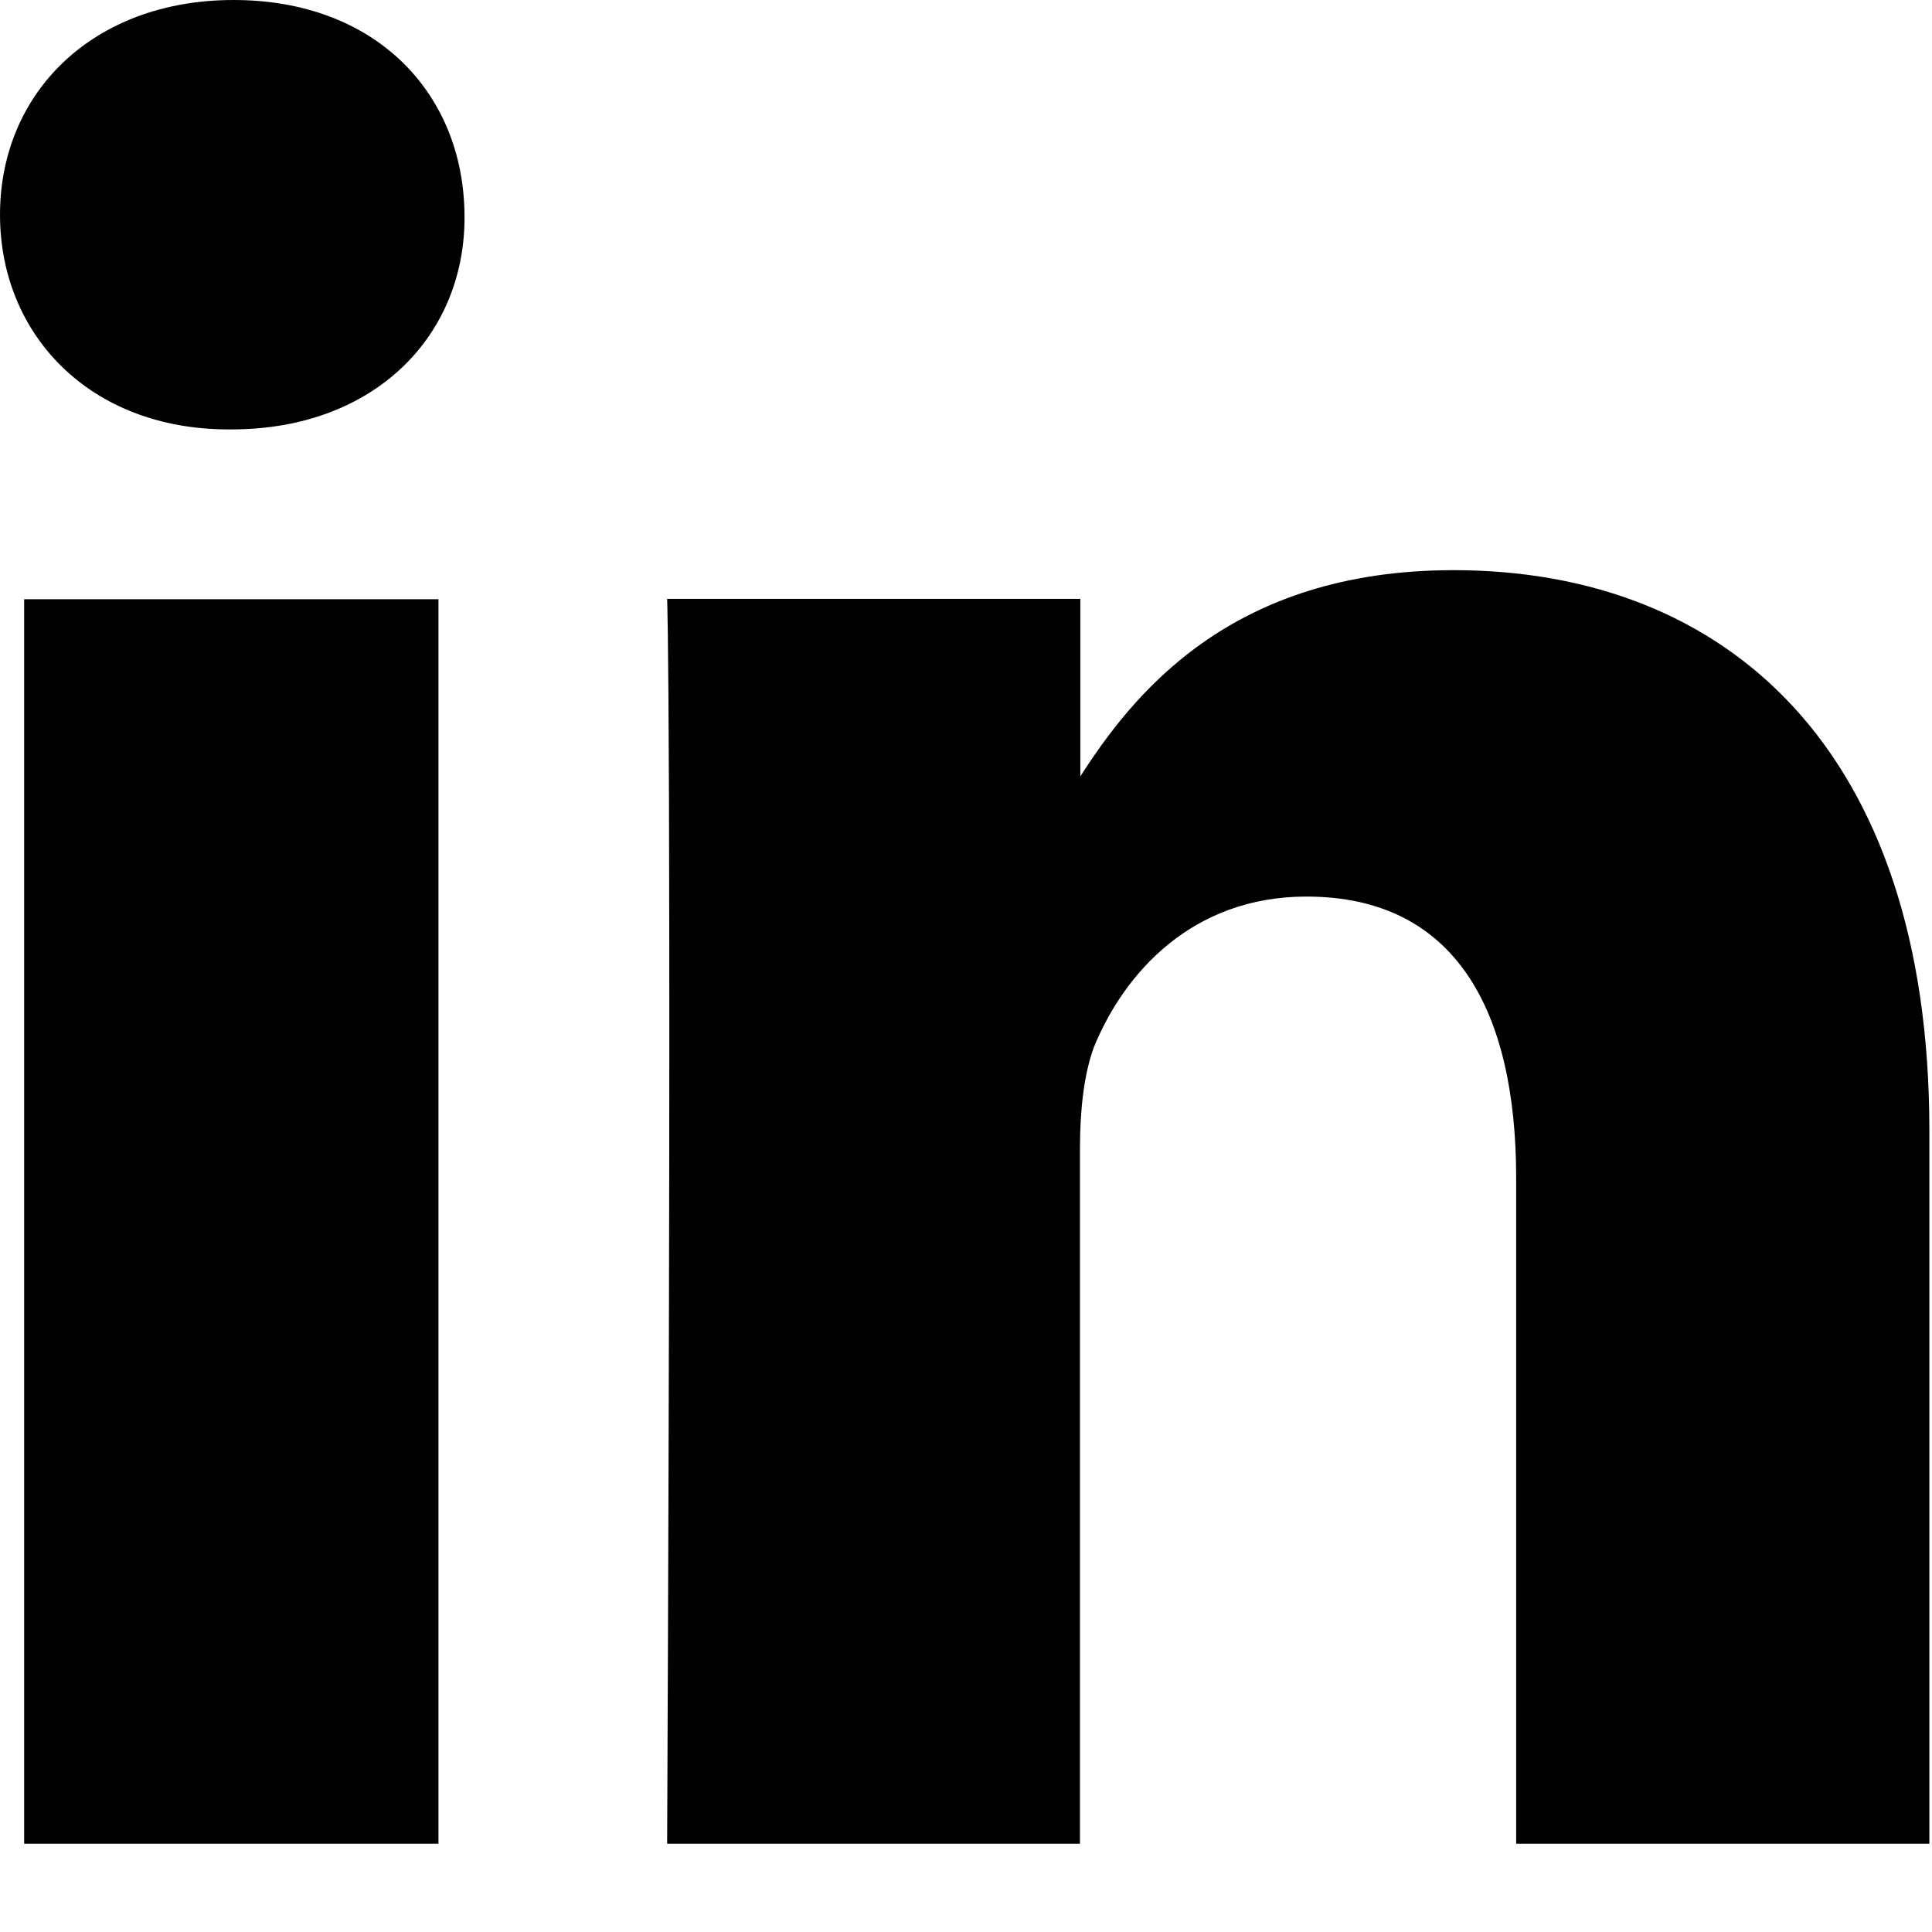
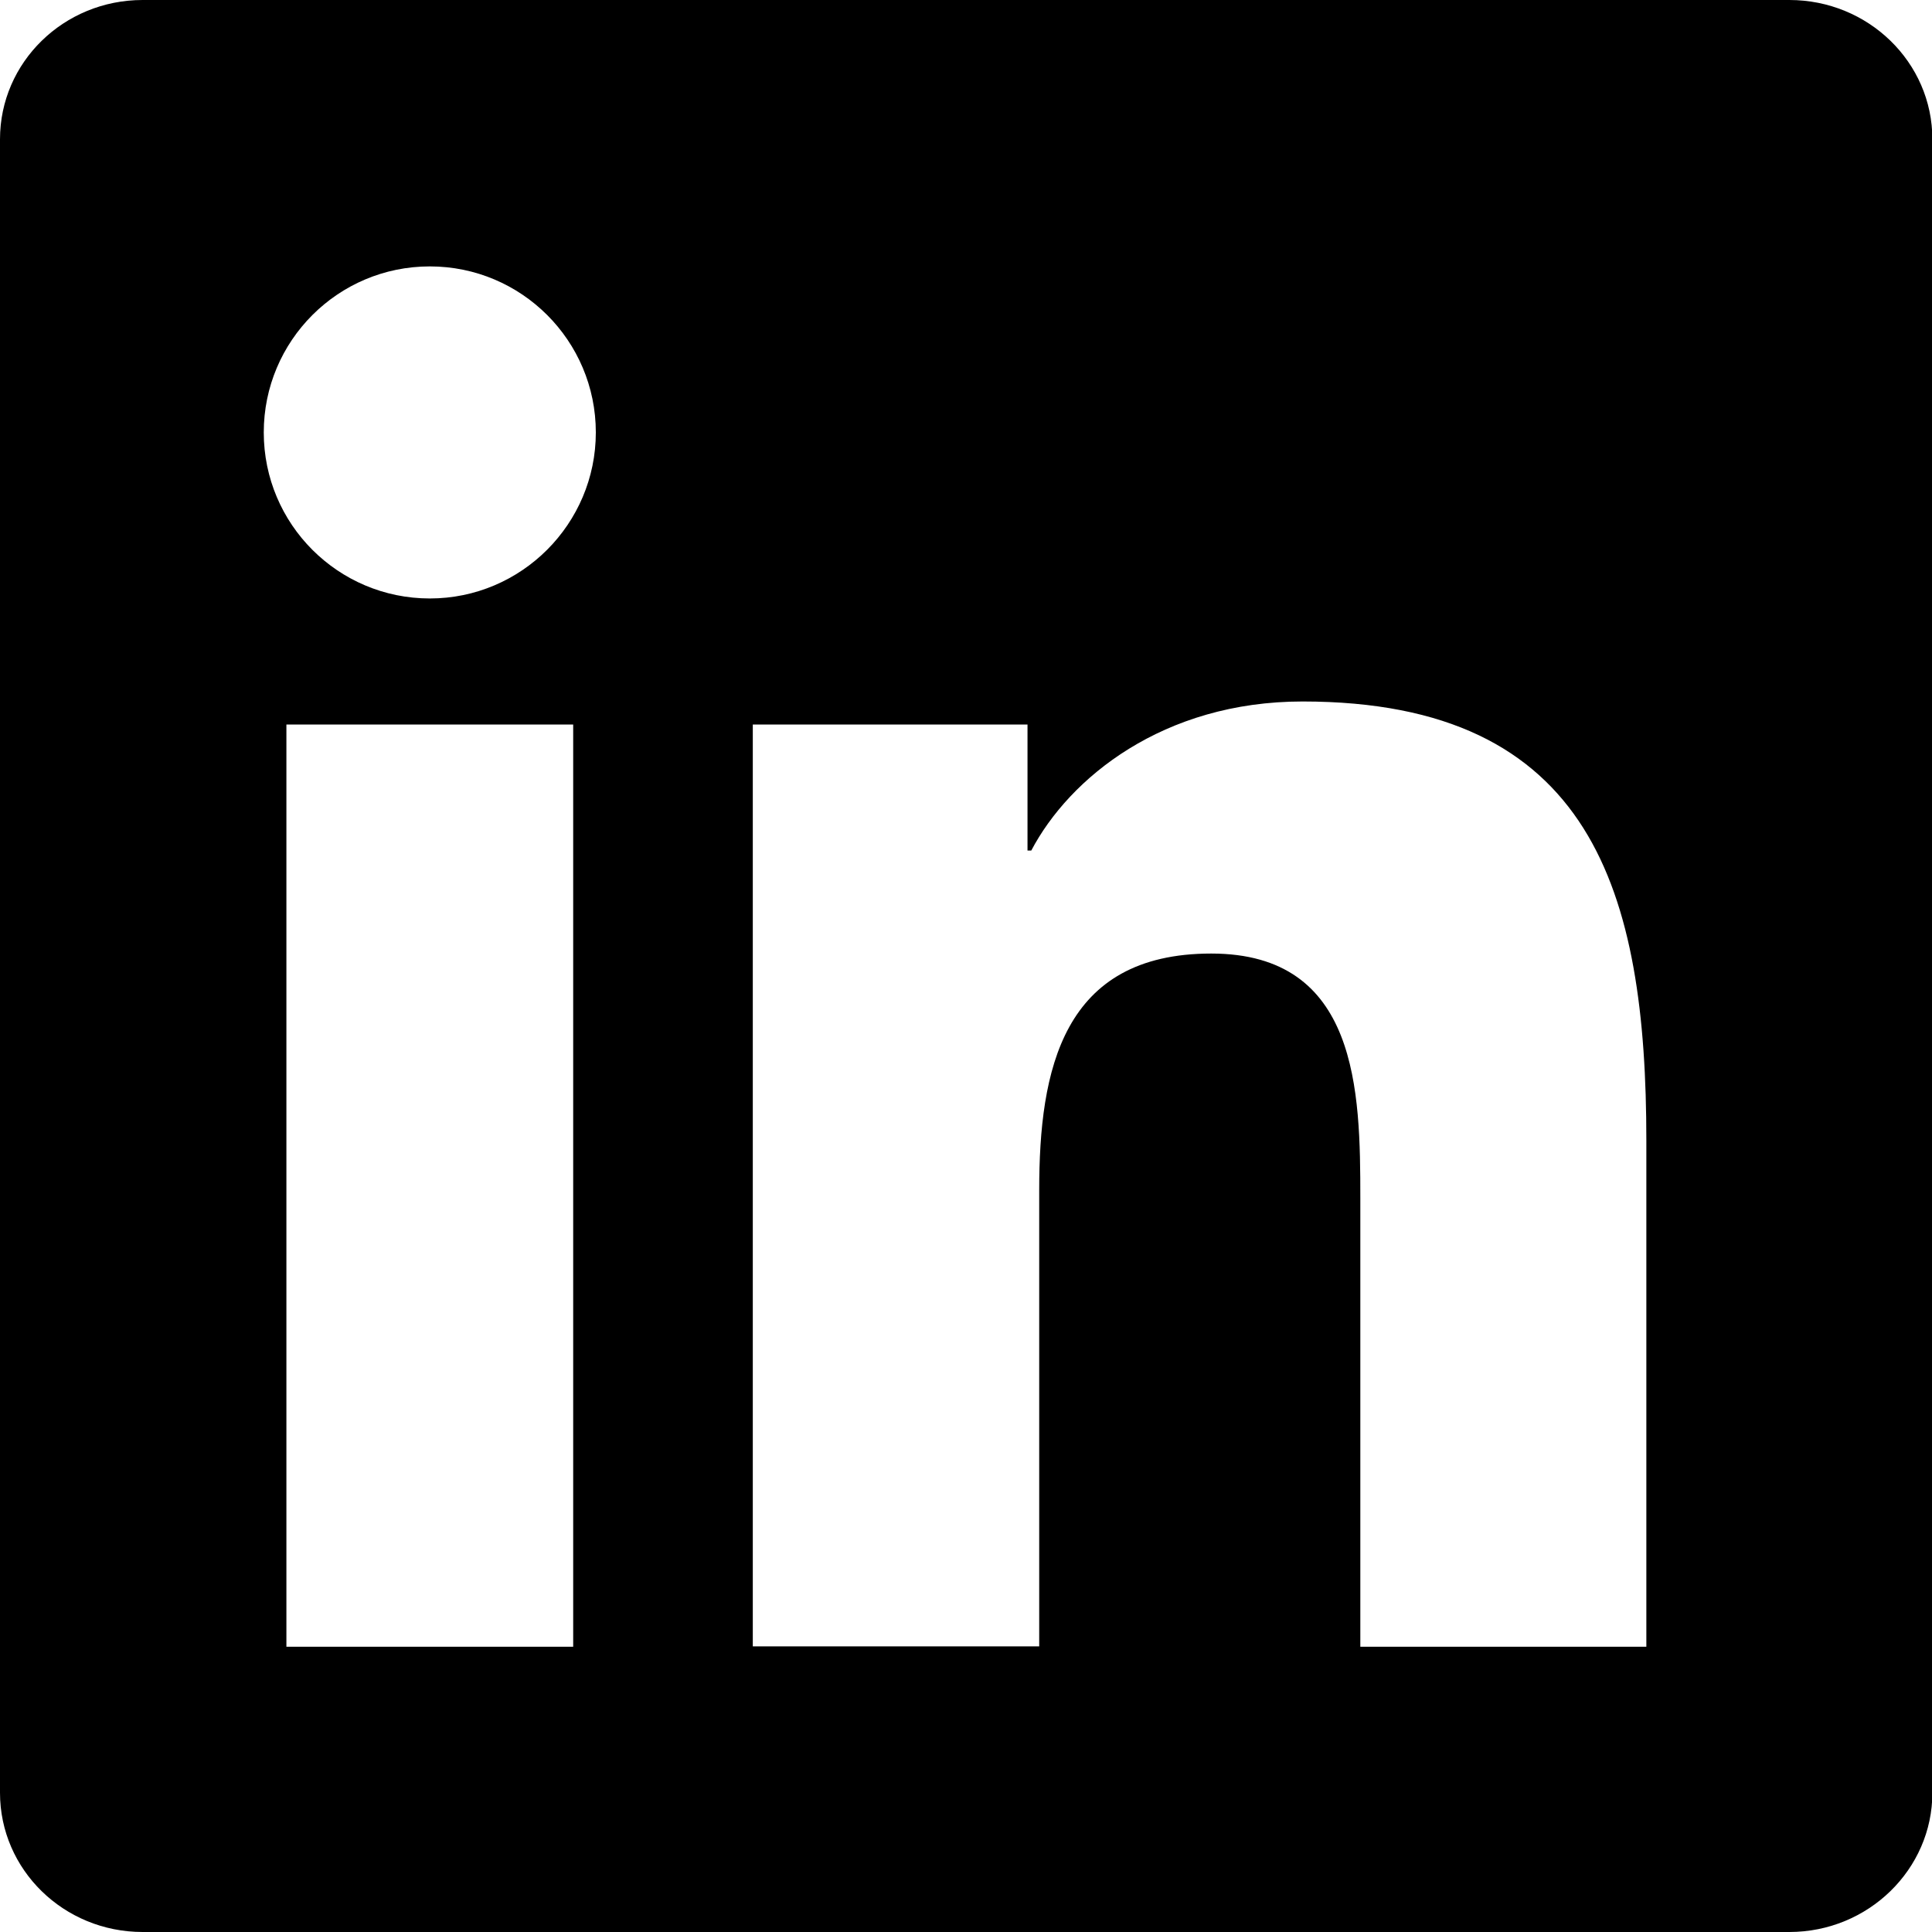
<svg xmlns="http://www.w3.org/2000/svg" version="1.1" id="Layer_1" x="0px" y="0px" viewBox="0 0 512 512" enable-background="new 0 0 512 512" xml:space="preserve">
  <g>
-     <path fill="#010101" d="M61.3,113.8h-0.7C23.7,113.8,0,88.6,0,56.9C0,24.6,24.6,0,61.9,0c37.6,0,60.9,24.6,61.2,56.9   C123.5,88.6,99.6,113.8,61.3,113.8z M116.2,488.6H6.4V158.8h109.8V488.6z M511.3,488.6H401.8V312.2c0-44.3-16-74.6-55.6-74.6   c-30.3,0-48.3,20.3-56.3,39.9c-2.7,7.3-3.7,17-3.7,27v184.1H176.8c1.3-298.9,0-329.9,0-329.9h109.5v48h-0.6   c14.3-22.6,40.3-55.6,99.5-55.6c72.2,0,126.1,47.3,126.1,148.4V488.6z" />
+     <path d="M436.4,436.4h-75.9V317.5c0-28.3-0.5-64.8-39.5-64.8c-39.5,0-45.6,30.9-45.6,62.7v120.9h-75.9V192h72.8v33.4h1   c10.1-19.2,34.9-39.5,71.9-39.5c76.9,0,91.1,50.6,91.1,116.4V436.4L436.4,436.4z M113.9,158.6c-24.3,0-44-19.7-44-44   c0-24.3,19.7-44,44-44c24.3,0,44,19.7,44,44C157.9,138.8,138.2,158.6,113.9,158.6L113.9,158.6z M151.9,436.4h-76V192h76V436.4   L151.9,436.4z M474.2,0H37.8C16.9,0,0,16.5,0,36.9v438.2c0,20.4,16.9,36.9,37.8,36.9h436.4c20.9,0,37.9-16.6,37.9-36.9V36.9   C512.1,16.5,495.1,0,474.2,0L474.2,0z" />
  </g>
</svg>
